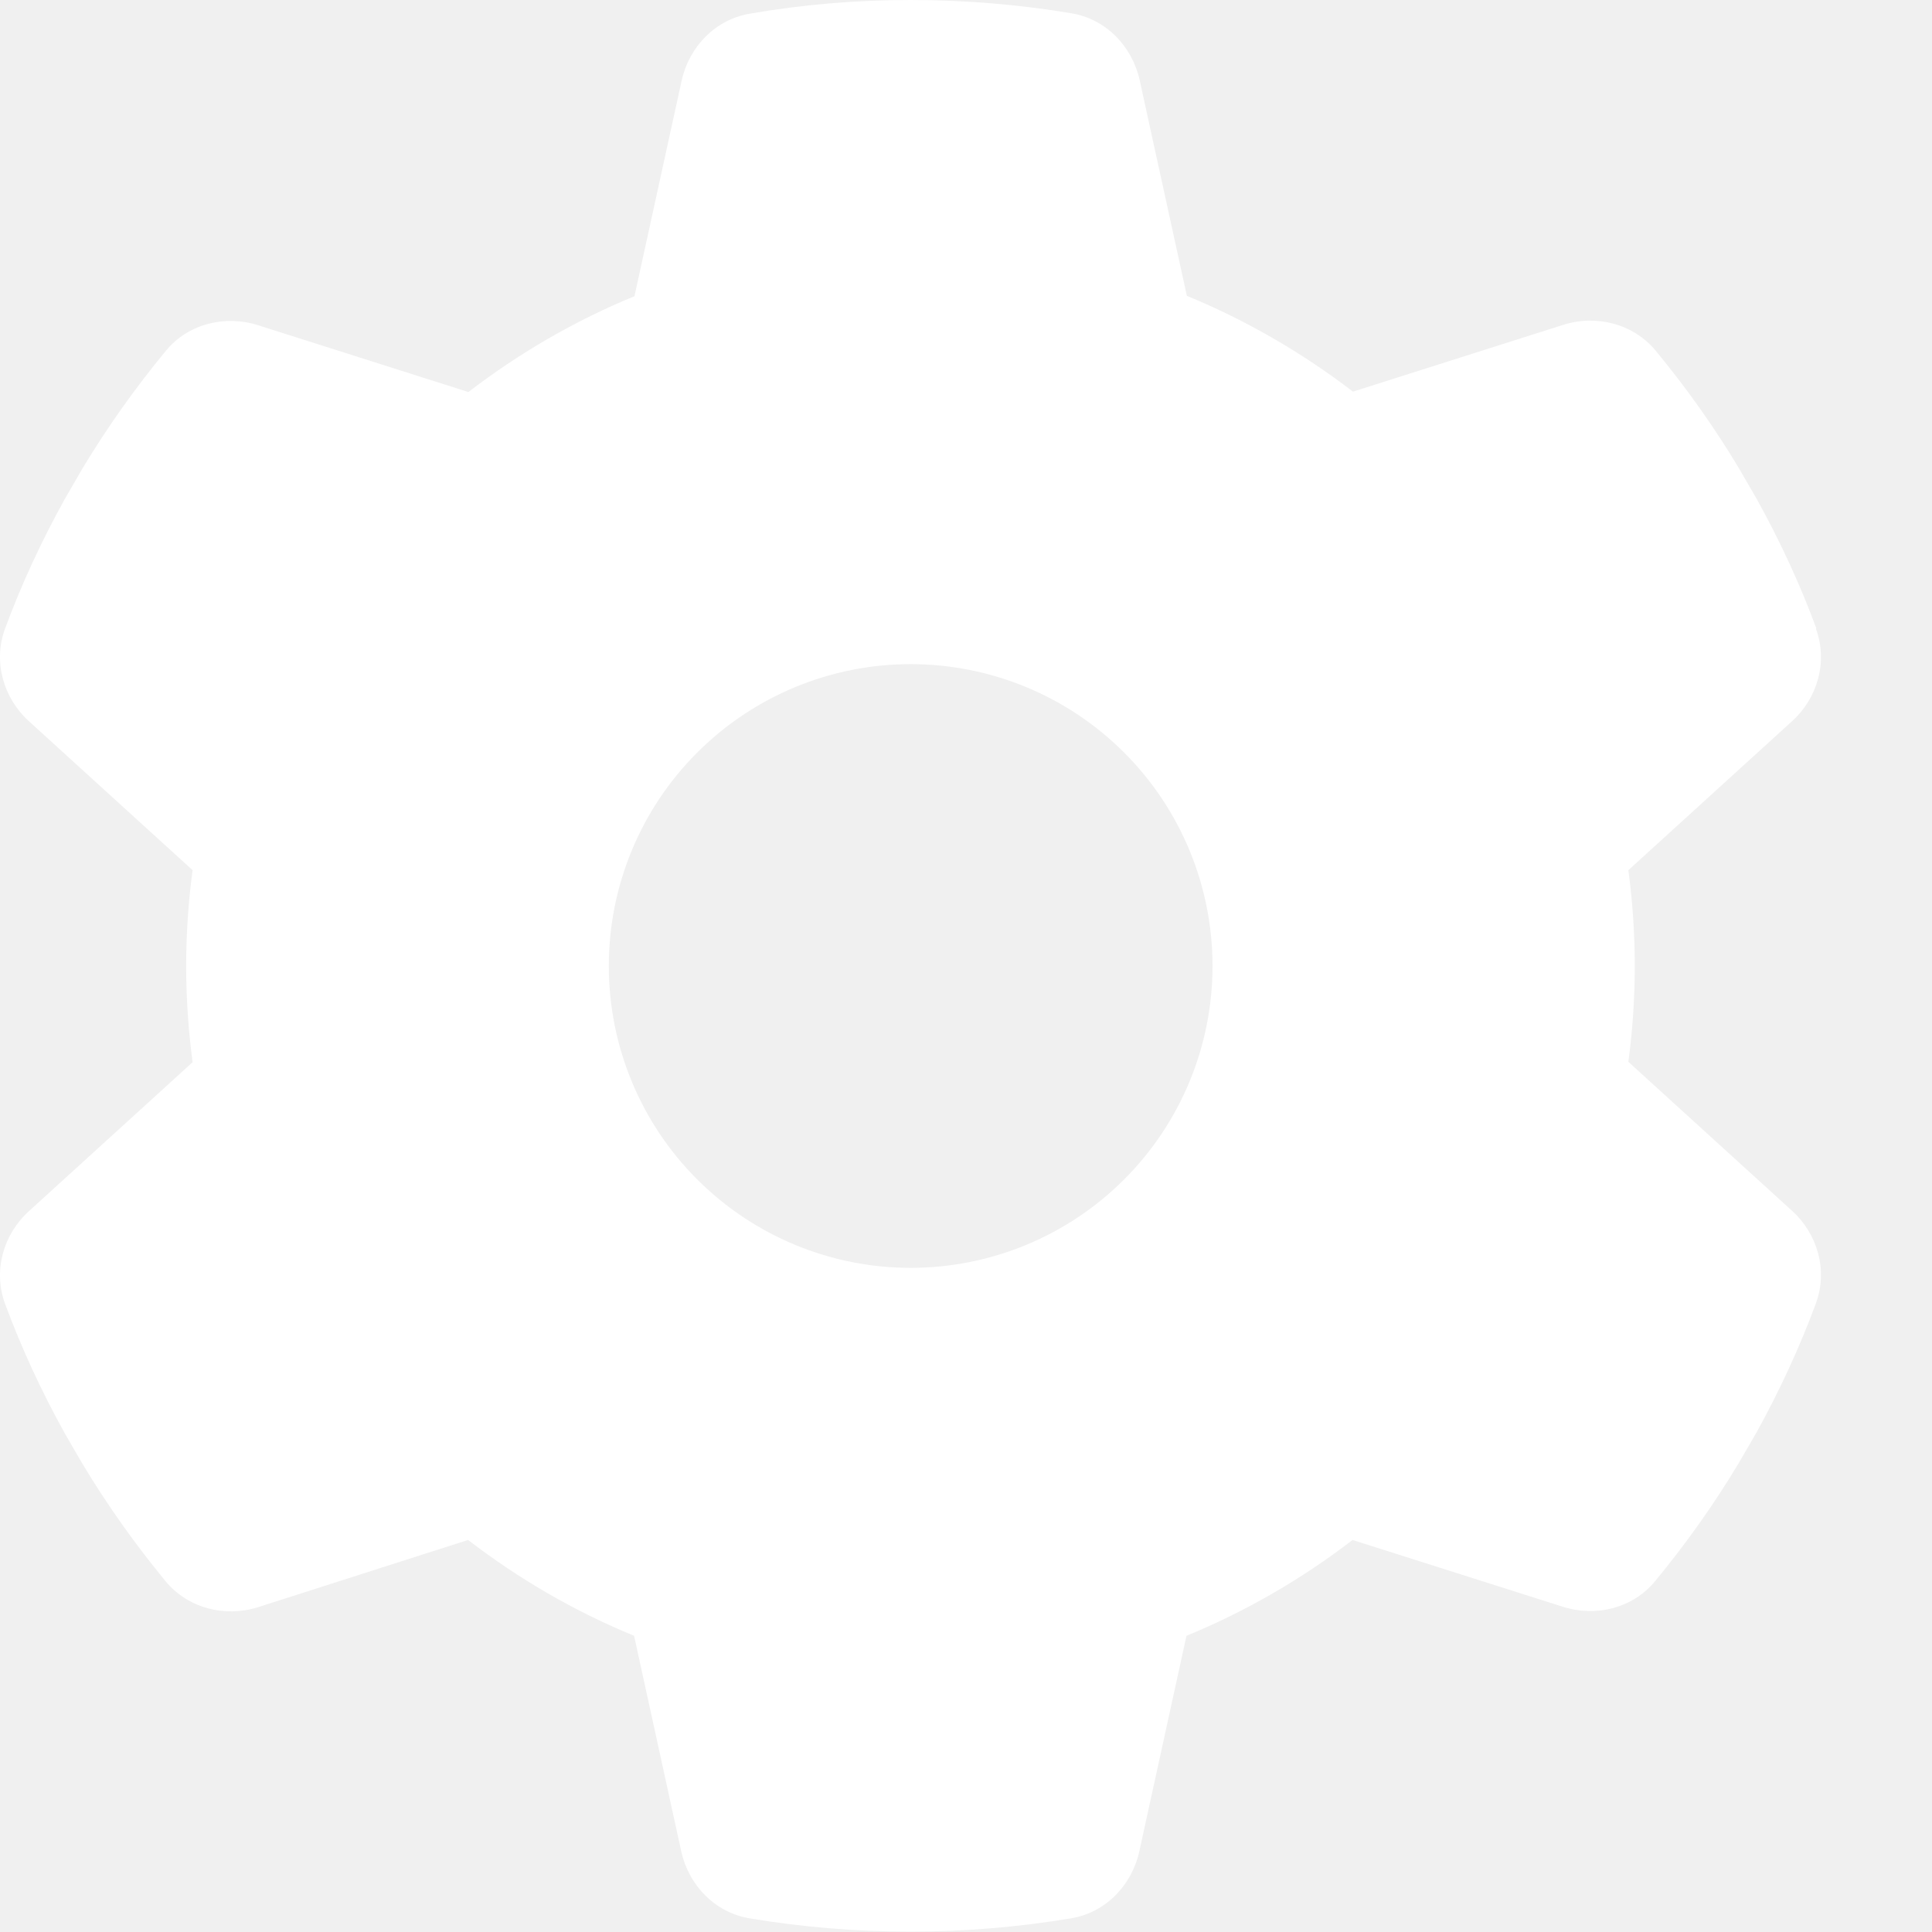
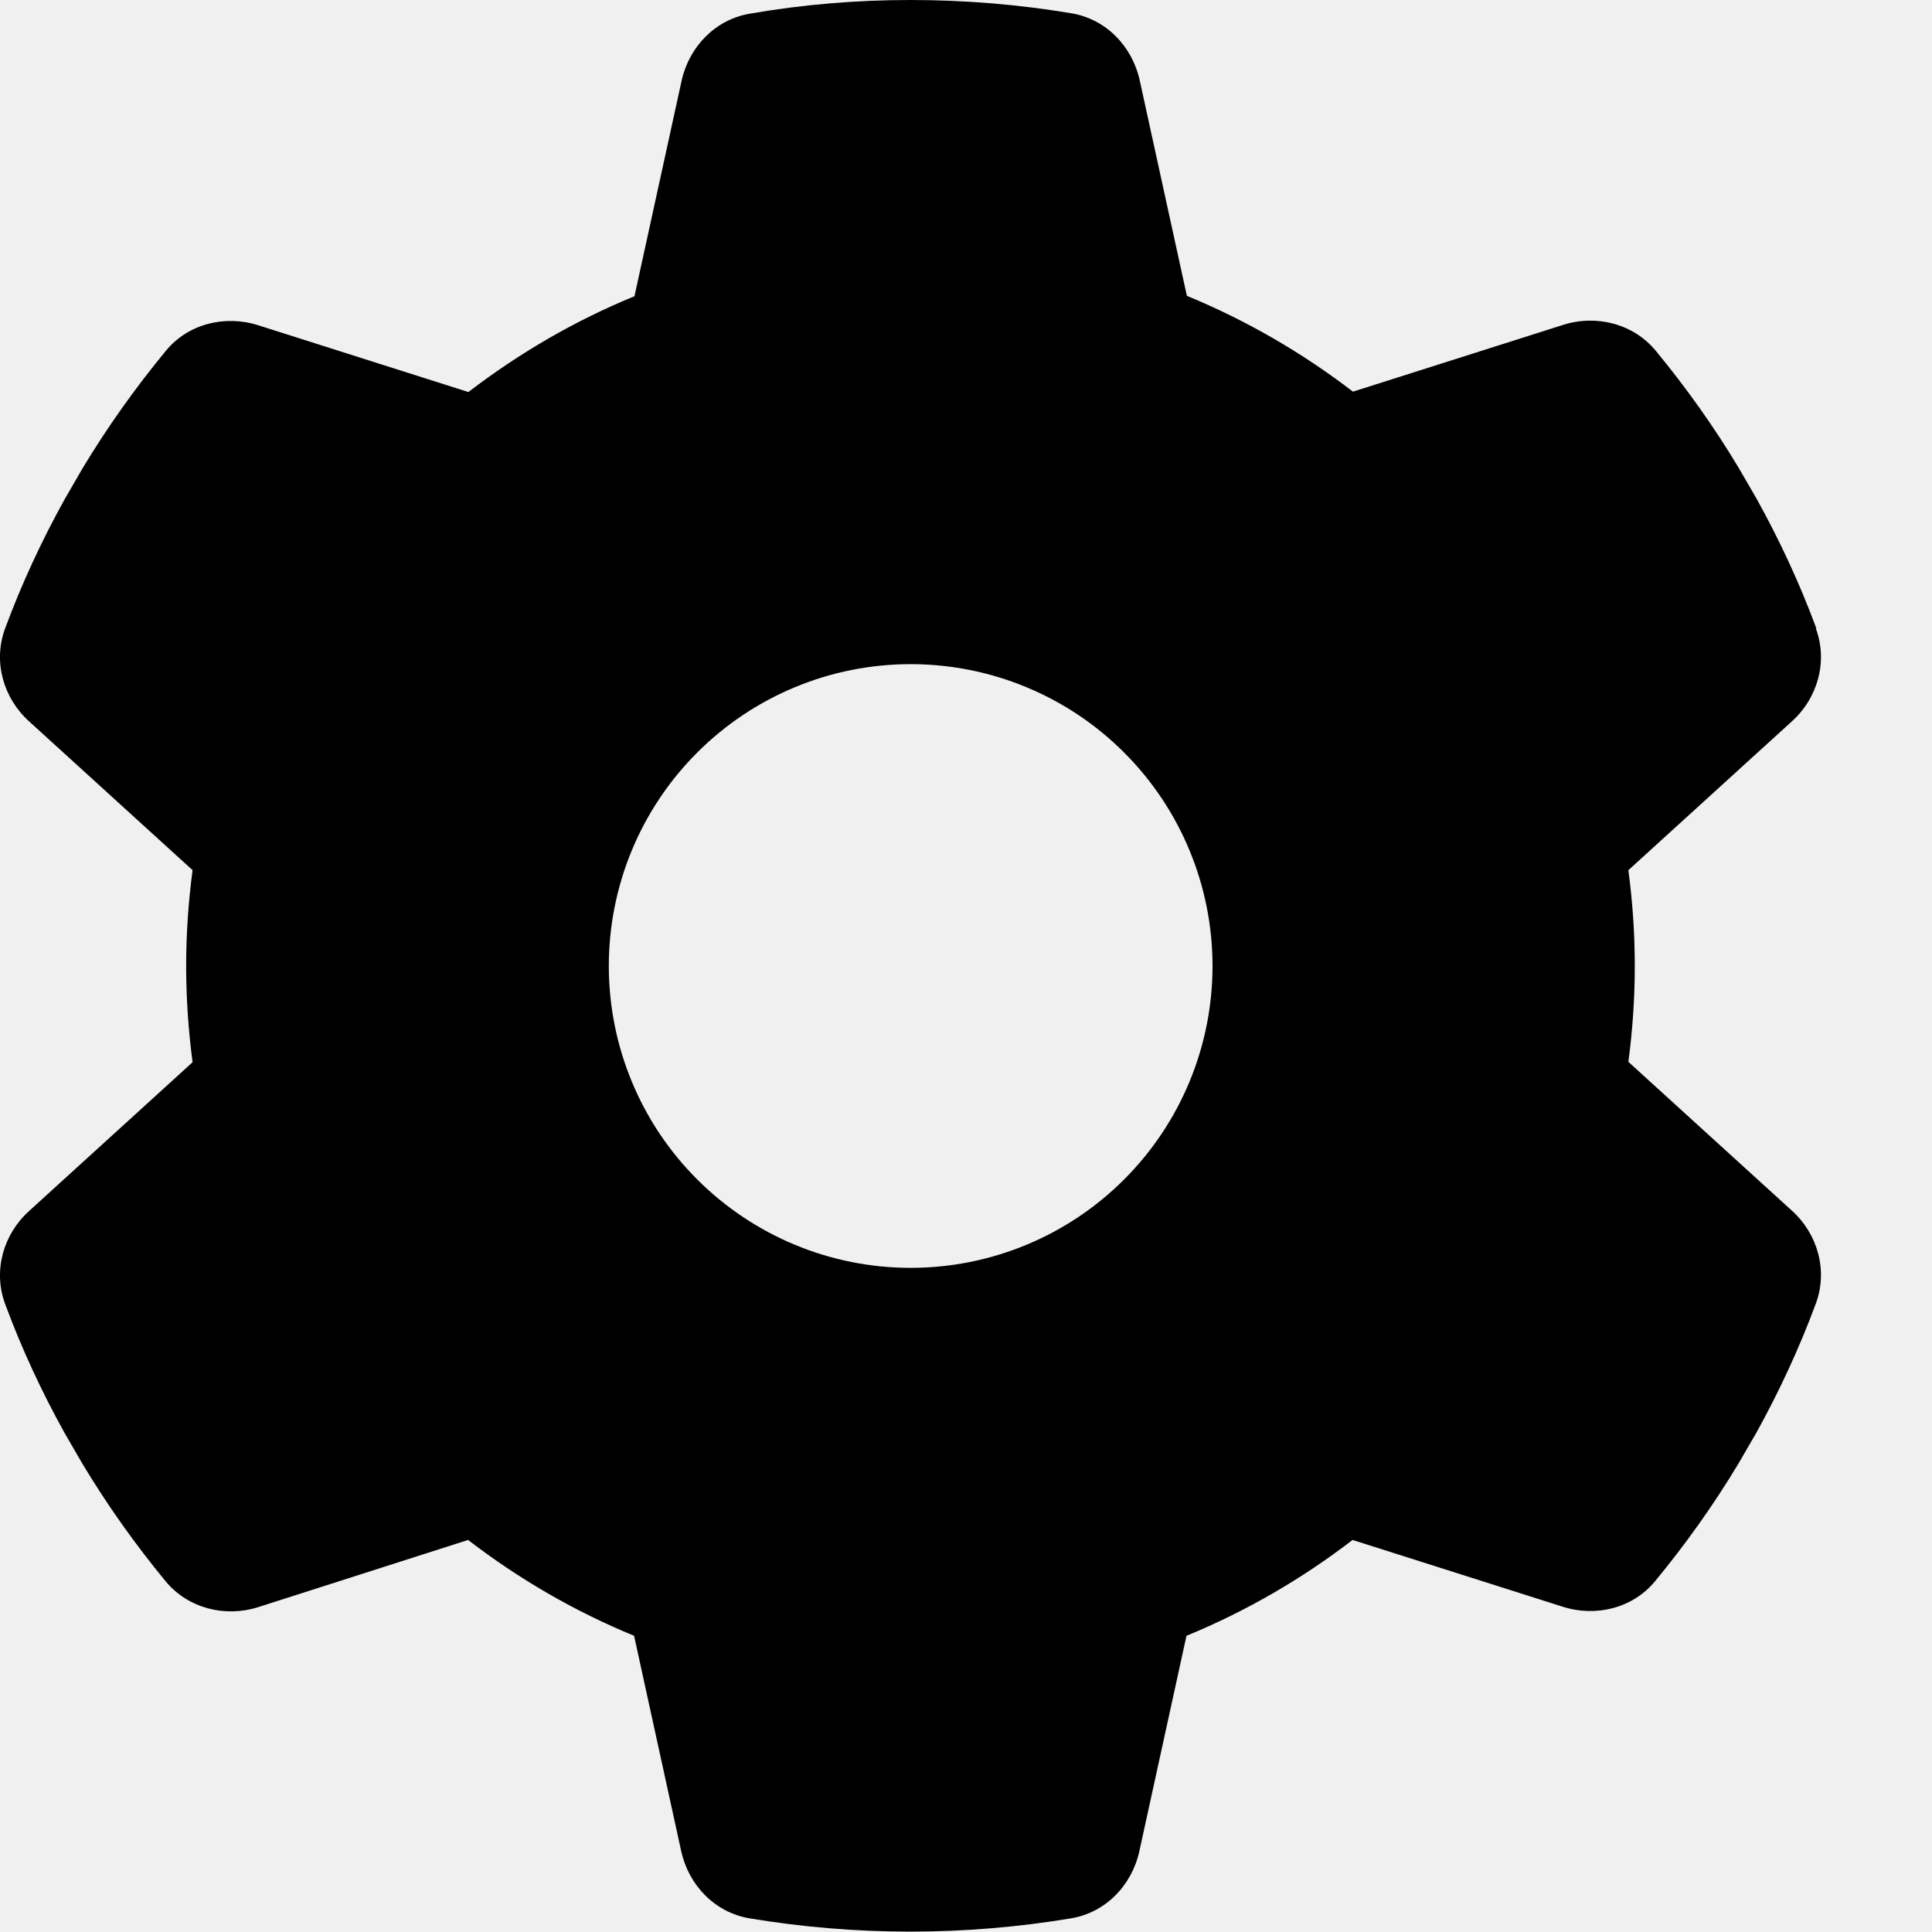
- <svg xmlns="http://www.w3.org/2000/svg" width="25" height="25" viewBox="0 0 25 25" fill="none">
-   <path d="M23.498 8.135C23.654 8.56 23.522 9.033 23.185 9.336L21.071 11.26C21.125 11.665 21.154 12.08 21.154 12.5C21.154 12.92 21.125 13.335 21.071 13.74L23.185 15.664C23.522 15.967 23.654 16.44 23.498 16.865C23.283 17.446 23.024 18.003 22.727 18.54L22.497 18.936C22.175 19.473 21.813 19.98 21.418 20.459C21.13 20.811 20.651 20.928 20.222 20.791L17.502 19.927C16.848 20.43 16.125 20.85 15.353 21.167L14.743 23.955C14.645 24.399 14.304 24.751 13.854 24.824C13.181 24.936 12.487 24.995 11.779 24.995C11.071 24.995 10.378 24.936 9.704 24.824C9.255 24.751 8.913 24.399 8.815 23.955L8.205 21.167C7.433 20.85 6.711 20.43 6.057 19.927L3.342 20.796C2.912 20.933 2.433 20.811 2.145 20.464C1.75 19.985 1.389 19.477 1.066 18.94L0.837 18.545C0.539 18.008 0.28 17.451 0.065 16.87C-0.091 16.445 0.041 15.972 0.378 15.669L2.492 13.745C2.438 13.335 2.409 12.92 2.409 12.5C2.409 12.08 2.438 11.665 2.492 11.26L0.378 9.336C0.041 9.033 -0.091 8.56 0.065 8.135C0.28 7.554 0.539 6.997 0.837 6.46L1.066 6.064C1.389 5.527 1.75 5.02 2.145 4.541C2.433 4.189 2.912 4.072 3.342 4.209L6.061 5.073C6.716 4.57 7.438 4.15 8.21 3.833L8.82 1.045C8.918 0.601 9.26 0.249 9.709 0.176C10.383 0.059 11.076 0 11.784 0C12.492 0 13.185 0.059 13.859 0.171C14.309 0.244 14.65 0.596 14.748 1.04L15.358 3.828C16.13 4.146 16.852 4.565 17.507 5.068L20.227 4.204C20.656 4.067 21.135 4.189 21.423 4.536C21.818 5.015 22.18 5.522 22.502 6.06L22.731 6.455C23.029 6.992 23.288 7.549 23.503 8.13L23.498 8.135ZM11.784 16.406C12.82 16.406 13.814 15.995 14.546 15.262C15.279 14.53 15.69 13.536 15.69 12.5C15.69 11.464 15.279 10.47 14.546 9.738C13.814 9.005 12.82 8.594 11.784 8.594C10.748 8.594 9.755 9.005 9.022 9.738C8.289 10.47 7.878 11.464 7.878 12.5C7.878 13.536 8.289 14.53 9.022 15.262C9.755 15.995 10.748 16.406 11.784 16.406Z" fill="white" />
+ <svg xmlns="http://www.w3.org/2000/svg" width="25" height="25" viewBox="0 0 25 25">
+   <path d="M23.498 8.135C23.654 8.56 23.522 9.033 23.185 9.336L21.071 11.26C21.125 11.665 21.154 12.08 21.154 12.5C21.154 12.92 21.125 13.335 21.071 13.74L23.185 15.664C23.522 15.967 23.654 16.44 23.498 16.865C23.283 17.446 23.024 18.003 22.727 18.54L22.497 18.936C22.175 19.473 21.813 19.98 21.418 20.459C21.13 20.811 20.651 20.928 20.222 20.791L17.502 19.927C16.848 20.43 16.125 20.85 15.353 21.167L14.743 23.955C14.645 24.399 14.304 24.751 13.854 24.824C13.181 24.936 12.487 24.995 11.779 24.995C11.071 24.995 10.378 24.936 9.704 24.824C9.255 24.751 8.913 24.399 8.815 23.955L8.205 21.167C7.433 20.85 6.711 20.43 6.057 19.927L3.342 20.796C2.912 20.933 2.433 20.811 2.145 20.464C1.75 19.985 1.389 19.477 1.066 18.94L0.837 18.545C0.539 18.008 0.28 17.451 0.065 16.87C-0.091 16.445 0.041 15.972 0.378 15.669L2.492 13.745C2.438 13.335 2.409 12.92 2.409 12.5C2.409 12.08 2.438 11.665 2.492 11.26L0.378 9.336C0.041 9.033 -0.091 8.56 0.065 8.135C0.28 7.554 0.539 6.997 0.837 6.46L1.066 6.064C1.389 5.527 1.75 5.02 2.145 4.541C2.433 4.189 2.912 4.072 3.342 4.209L6.061 5.073C6.716 4.57 7.438 4.15 8.21 3.833L8.82 1.045C8.918 0.601 9.26 0.249 9.709 0.176C10.383 0.059 11.076 0 11.784 0C12.492 0 13.185 0.059 13.859 0.171C14.309 0.244 14.65 0.596 14.748 1.04L15.358 3.828C16.13 4.146 16.852 4.565 17.507 5.068L20.227 4.204C20.656 4.067 21.135 4.189 21.423 4.536C21.818 5.015 22.18 5.522 22.502 6.06L22.731 6.455C23.029 6.992 23.288 7.549 23.503 8.13L23.498 8.135ZM11.784 16.406C12.82 16.406 13.814 15.995 14.546 15.262C15.279 14.53 15.69 13.536 15.69 12.5C15.69 11.464 15.279 10.47 14.546 9.738C13.814 9.005 12.82 8.594 11.784 8.594C10.748 8.594 9.755 9.005 9.022 9.738C8.289 10.47 7.878 11.464 7.878 12.5C7.878 13.536 8.289 14.53 9.022 15.262C9.755 15.995 10.748 16.406 11.784 16.406Z" />
</svg>
